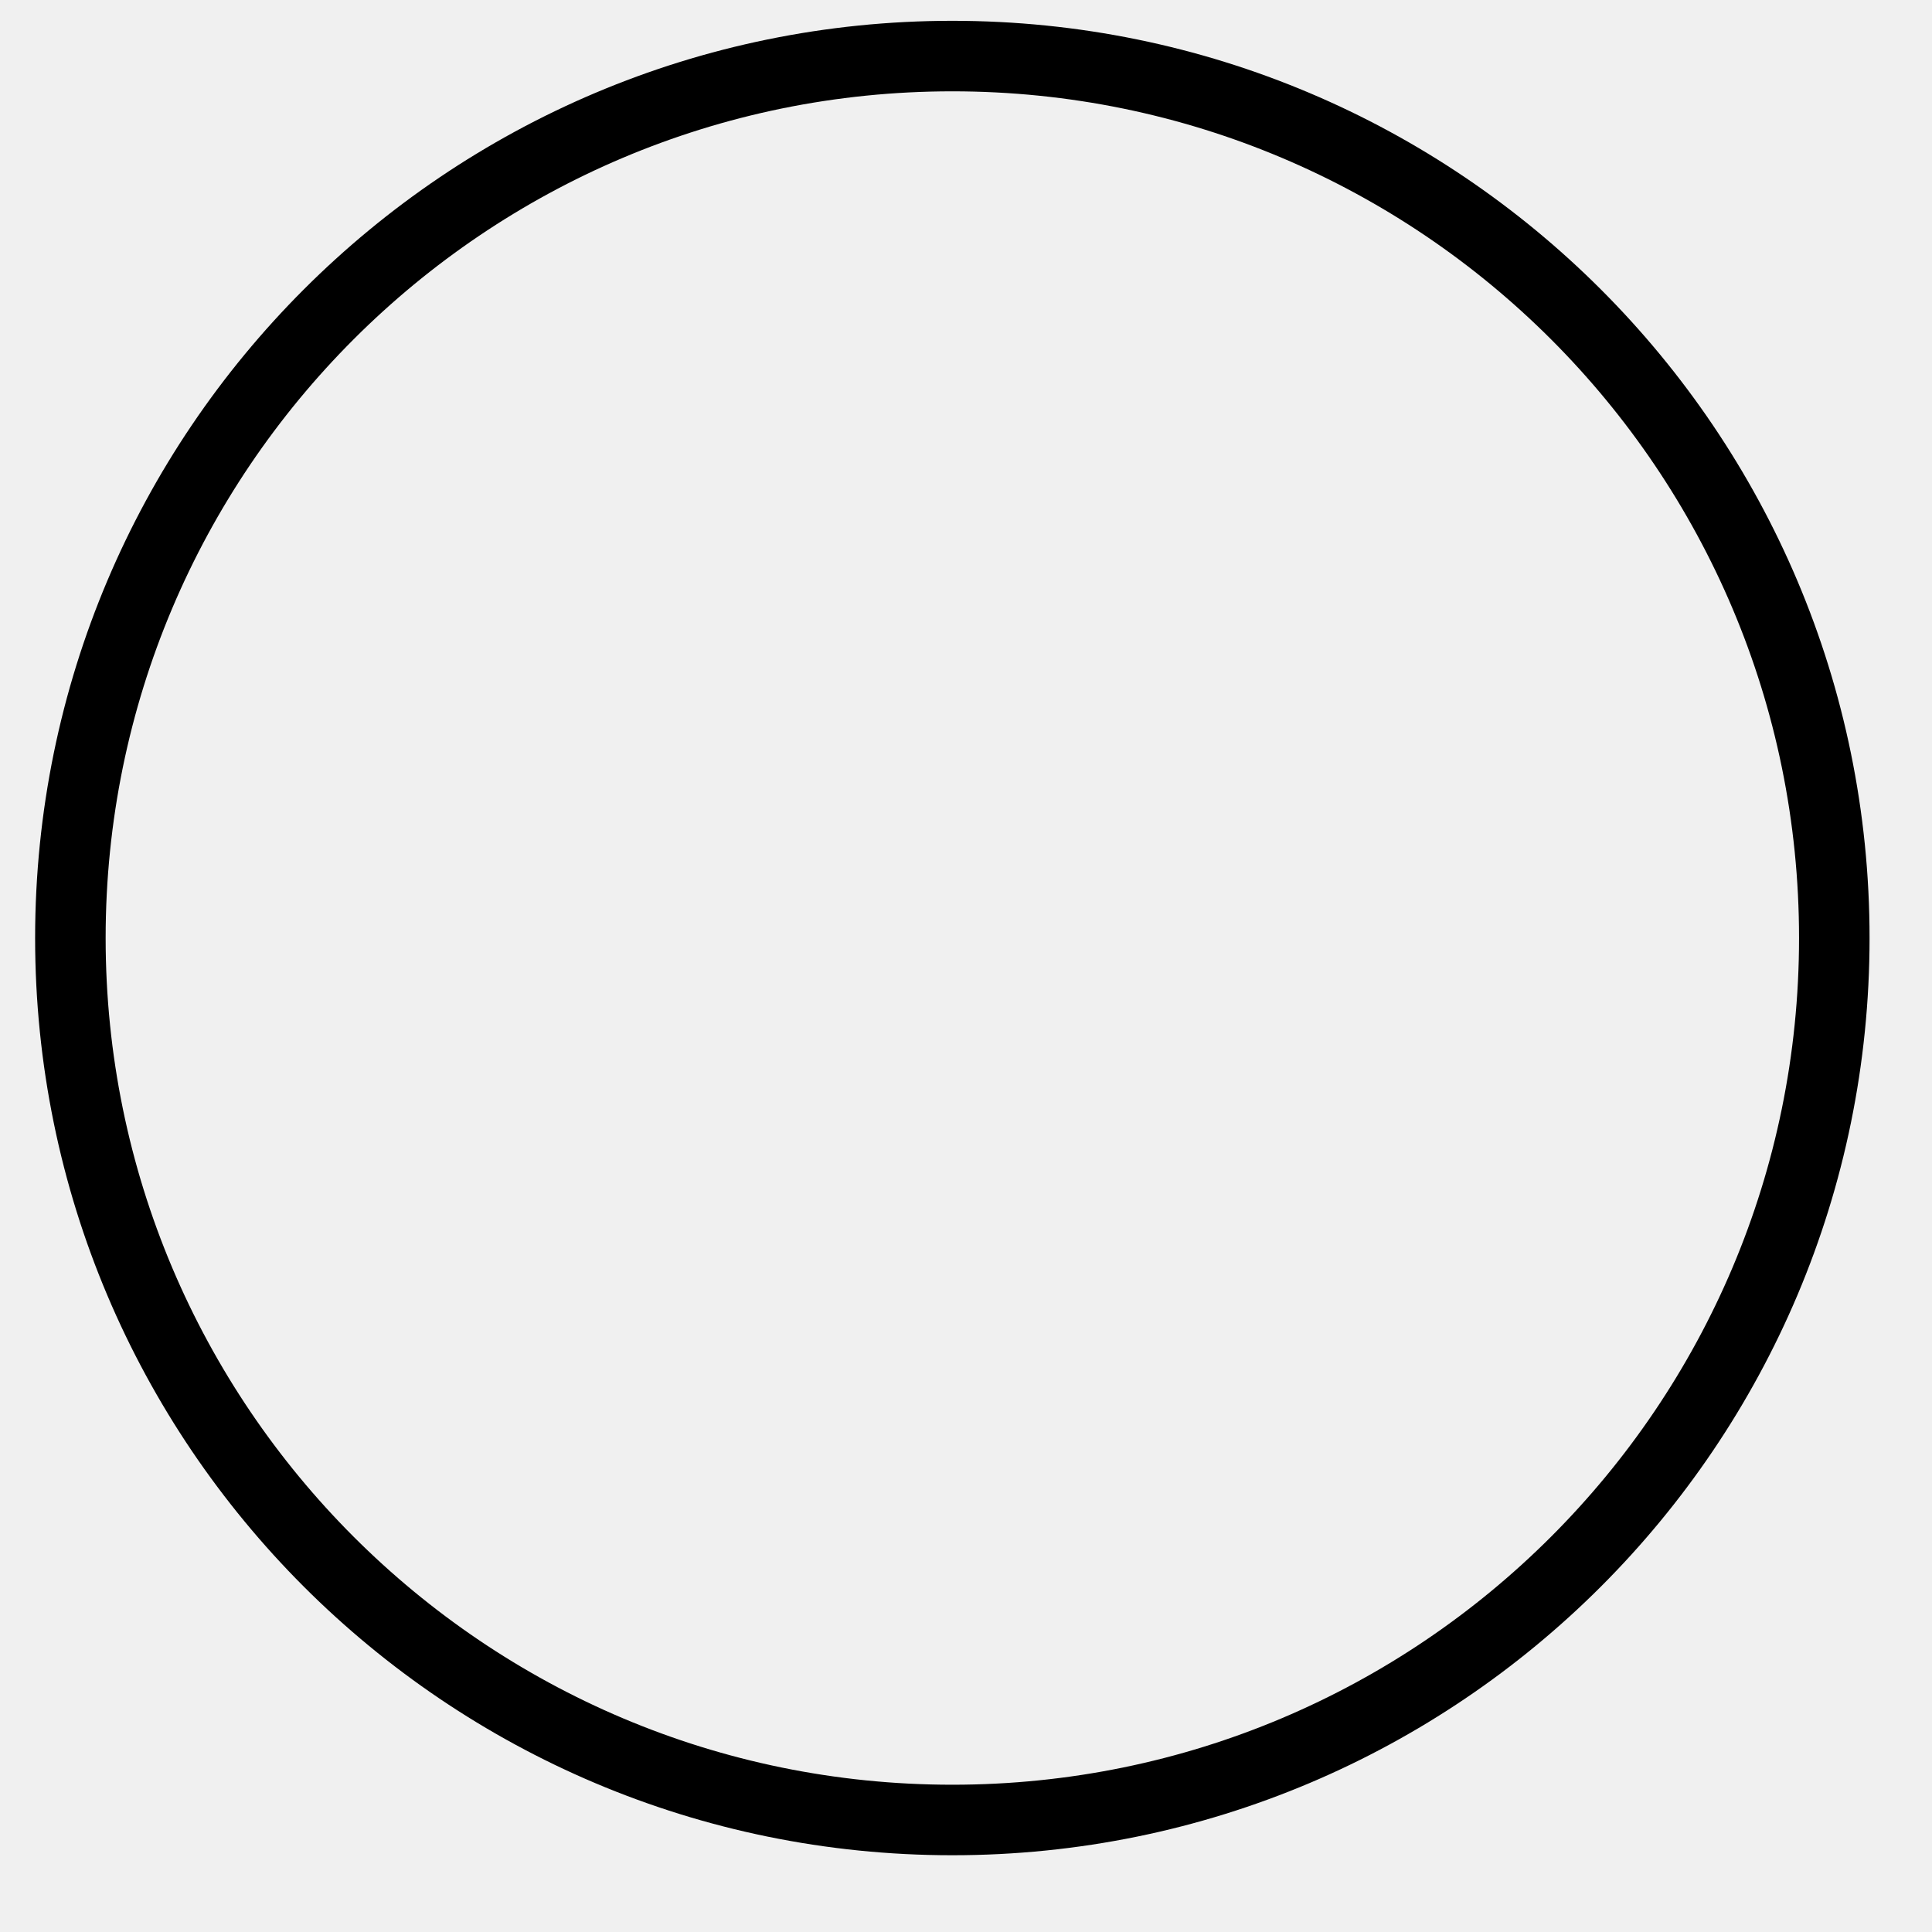
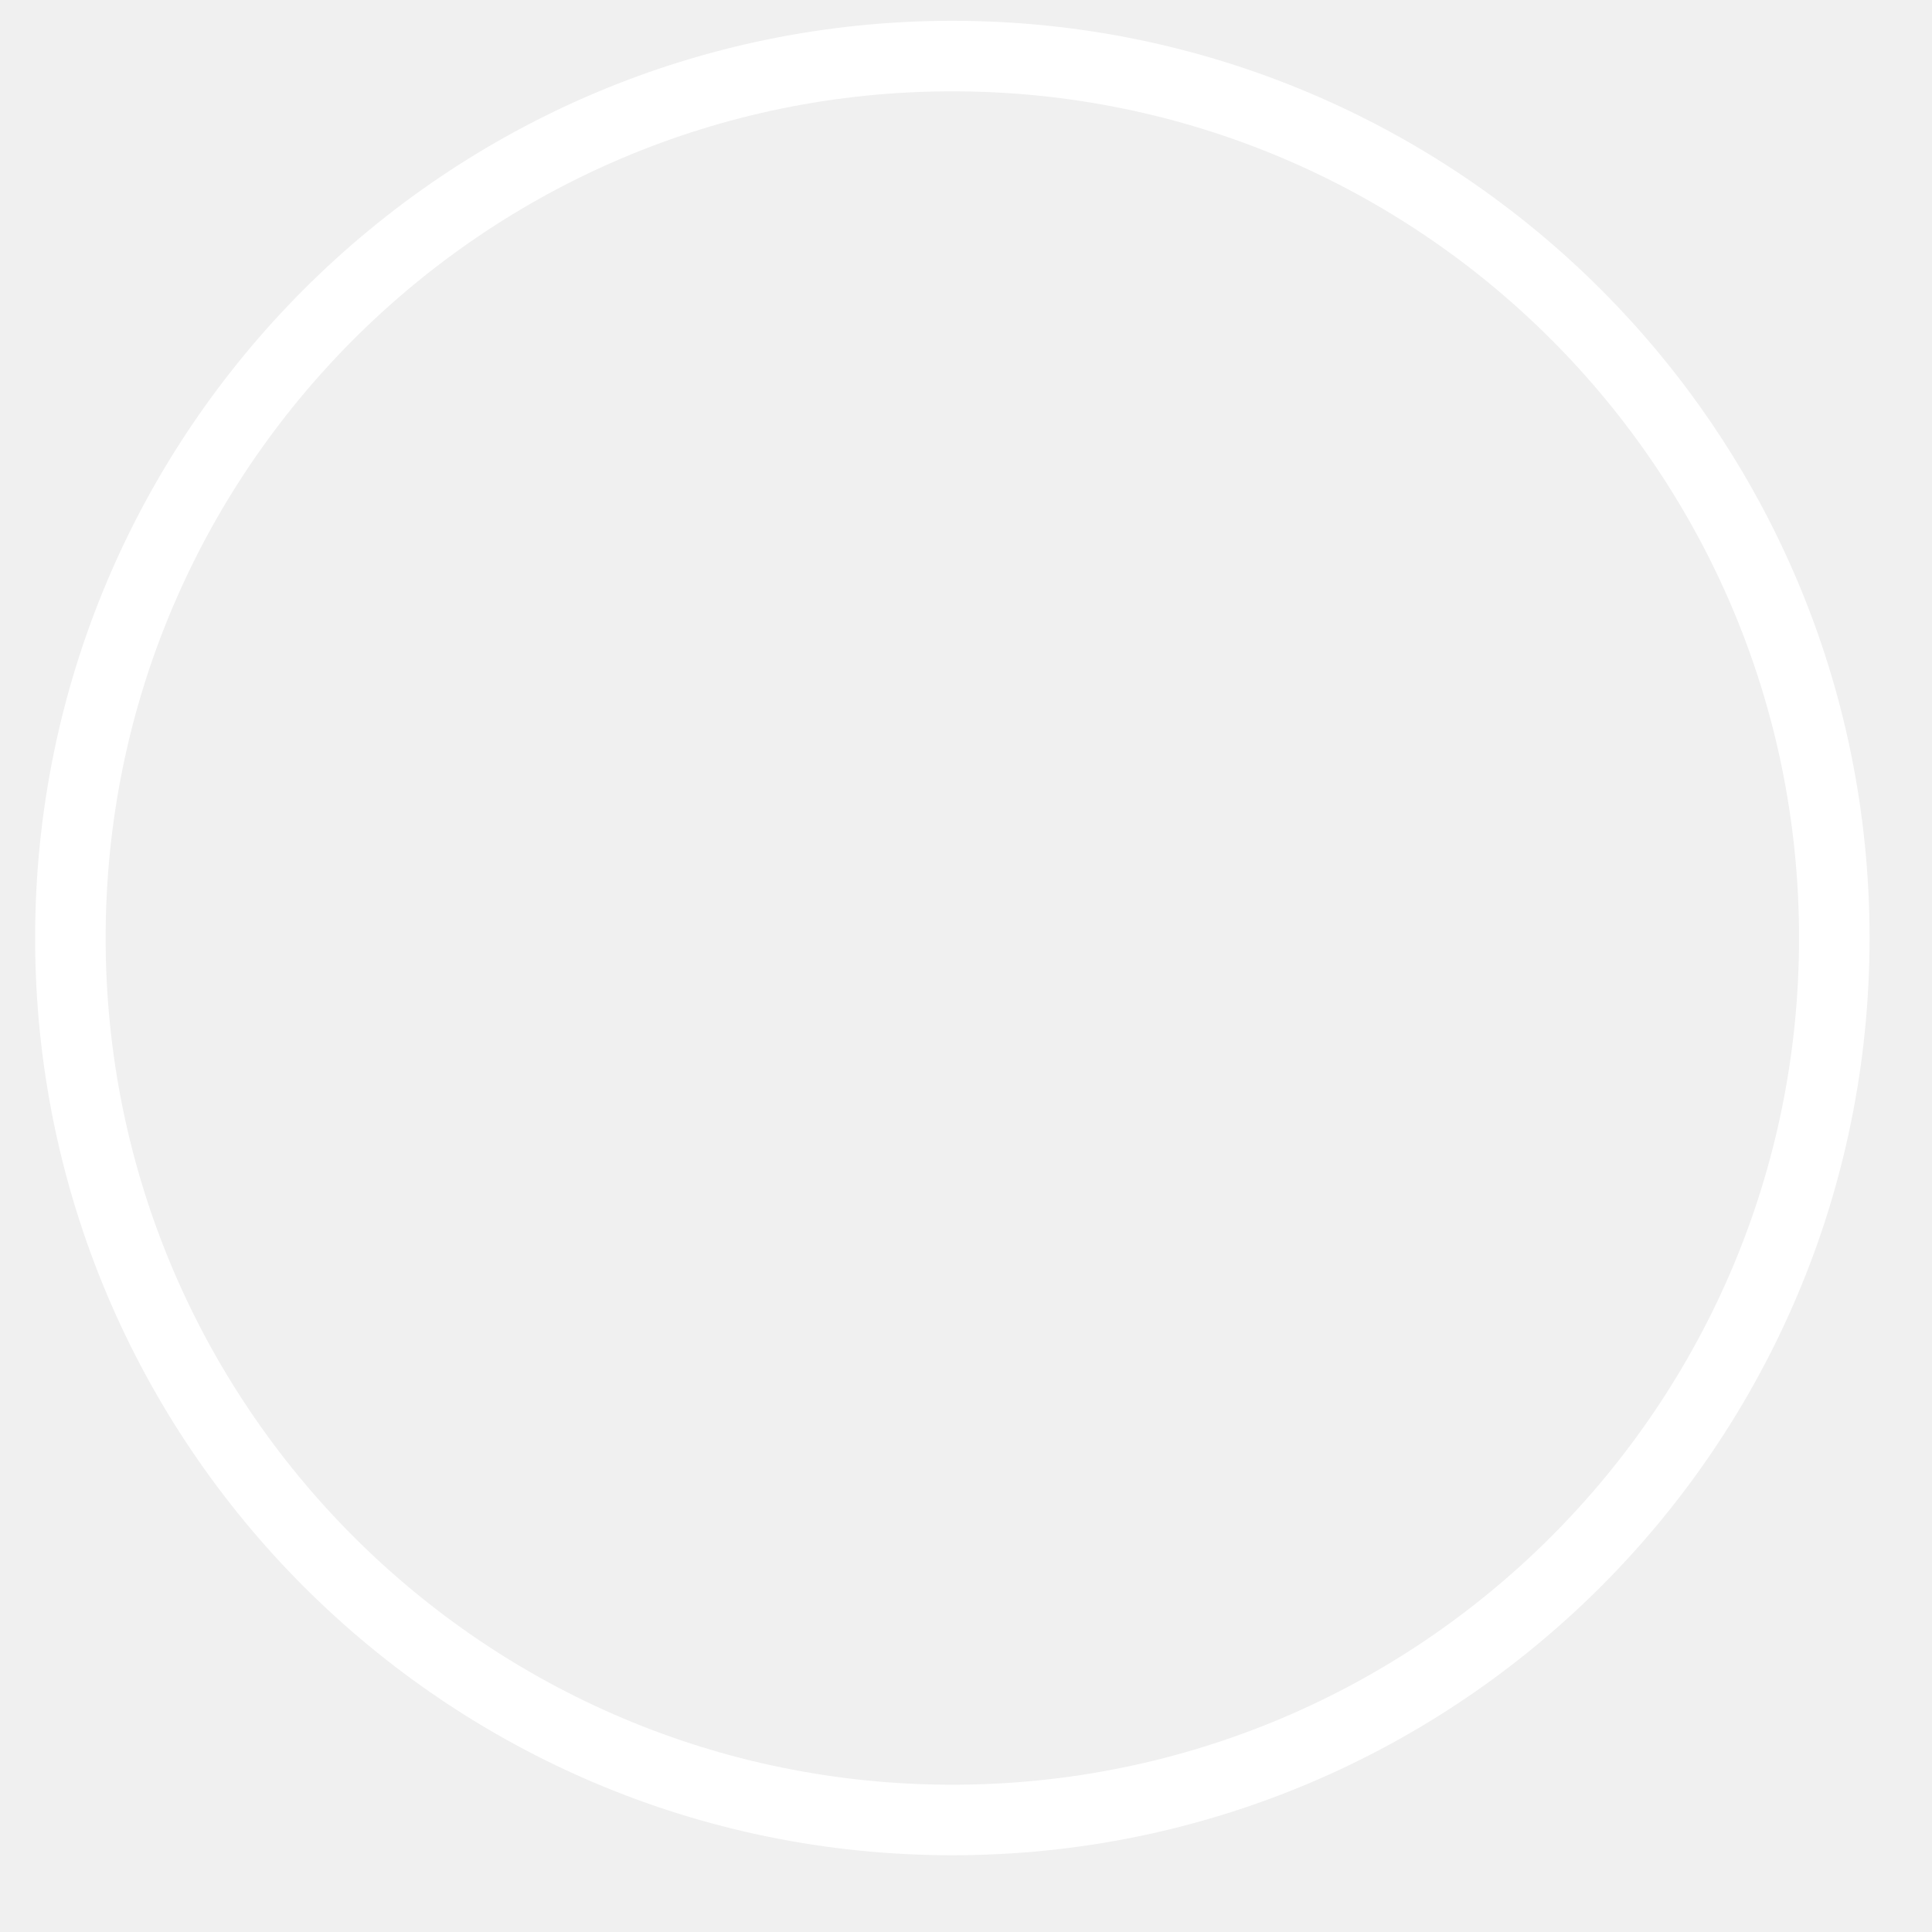
<svg xmlns="http://www.w3.org/2000/svg" width="24" height="24" viewBox="0 0 24 24" fill="none">
-   <circle cx="11.83" cy="11.653" r="10.956" transform="rotate(90 11.8304 11.6529)" stroke="black" stroke-width="0.876" />
+   <circle cx="11.83" cy="11.653" r="10.956" transform="rotate(90 11.8304 11.6529)" stroke="white" stroke-width="0.876" />
</svg>
